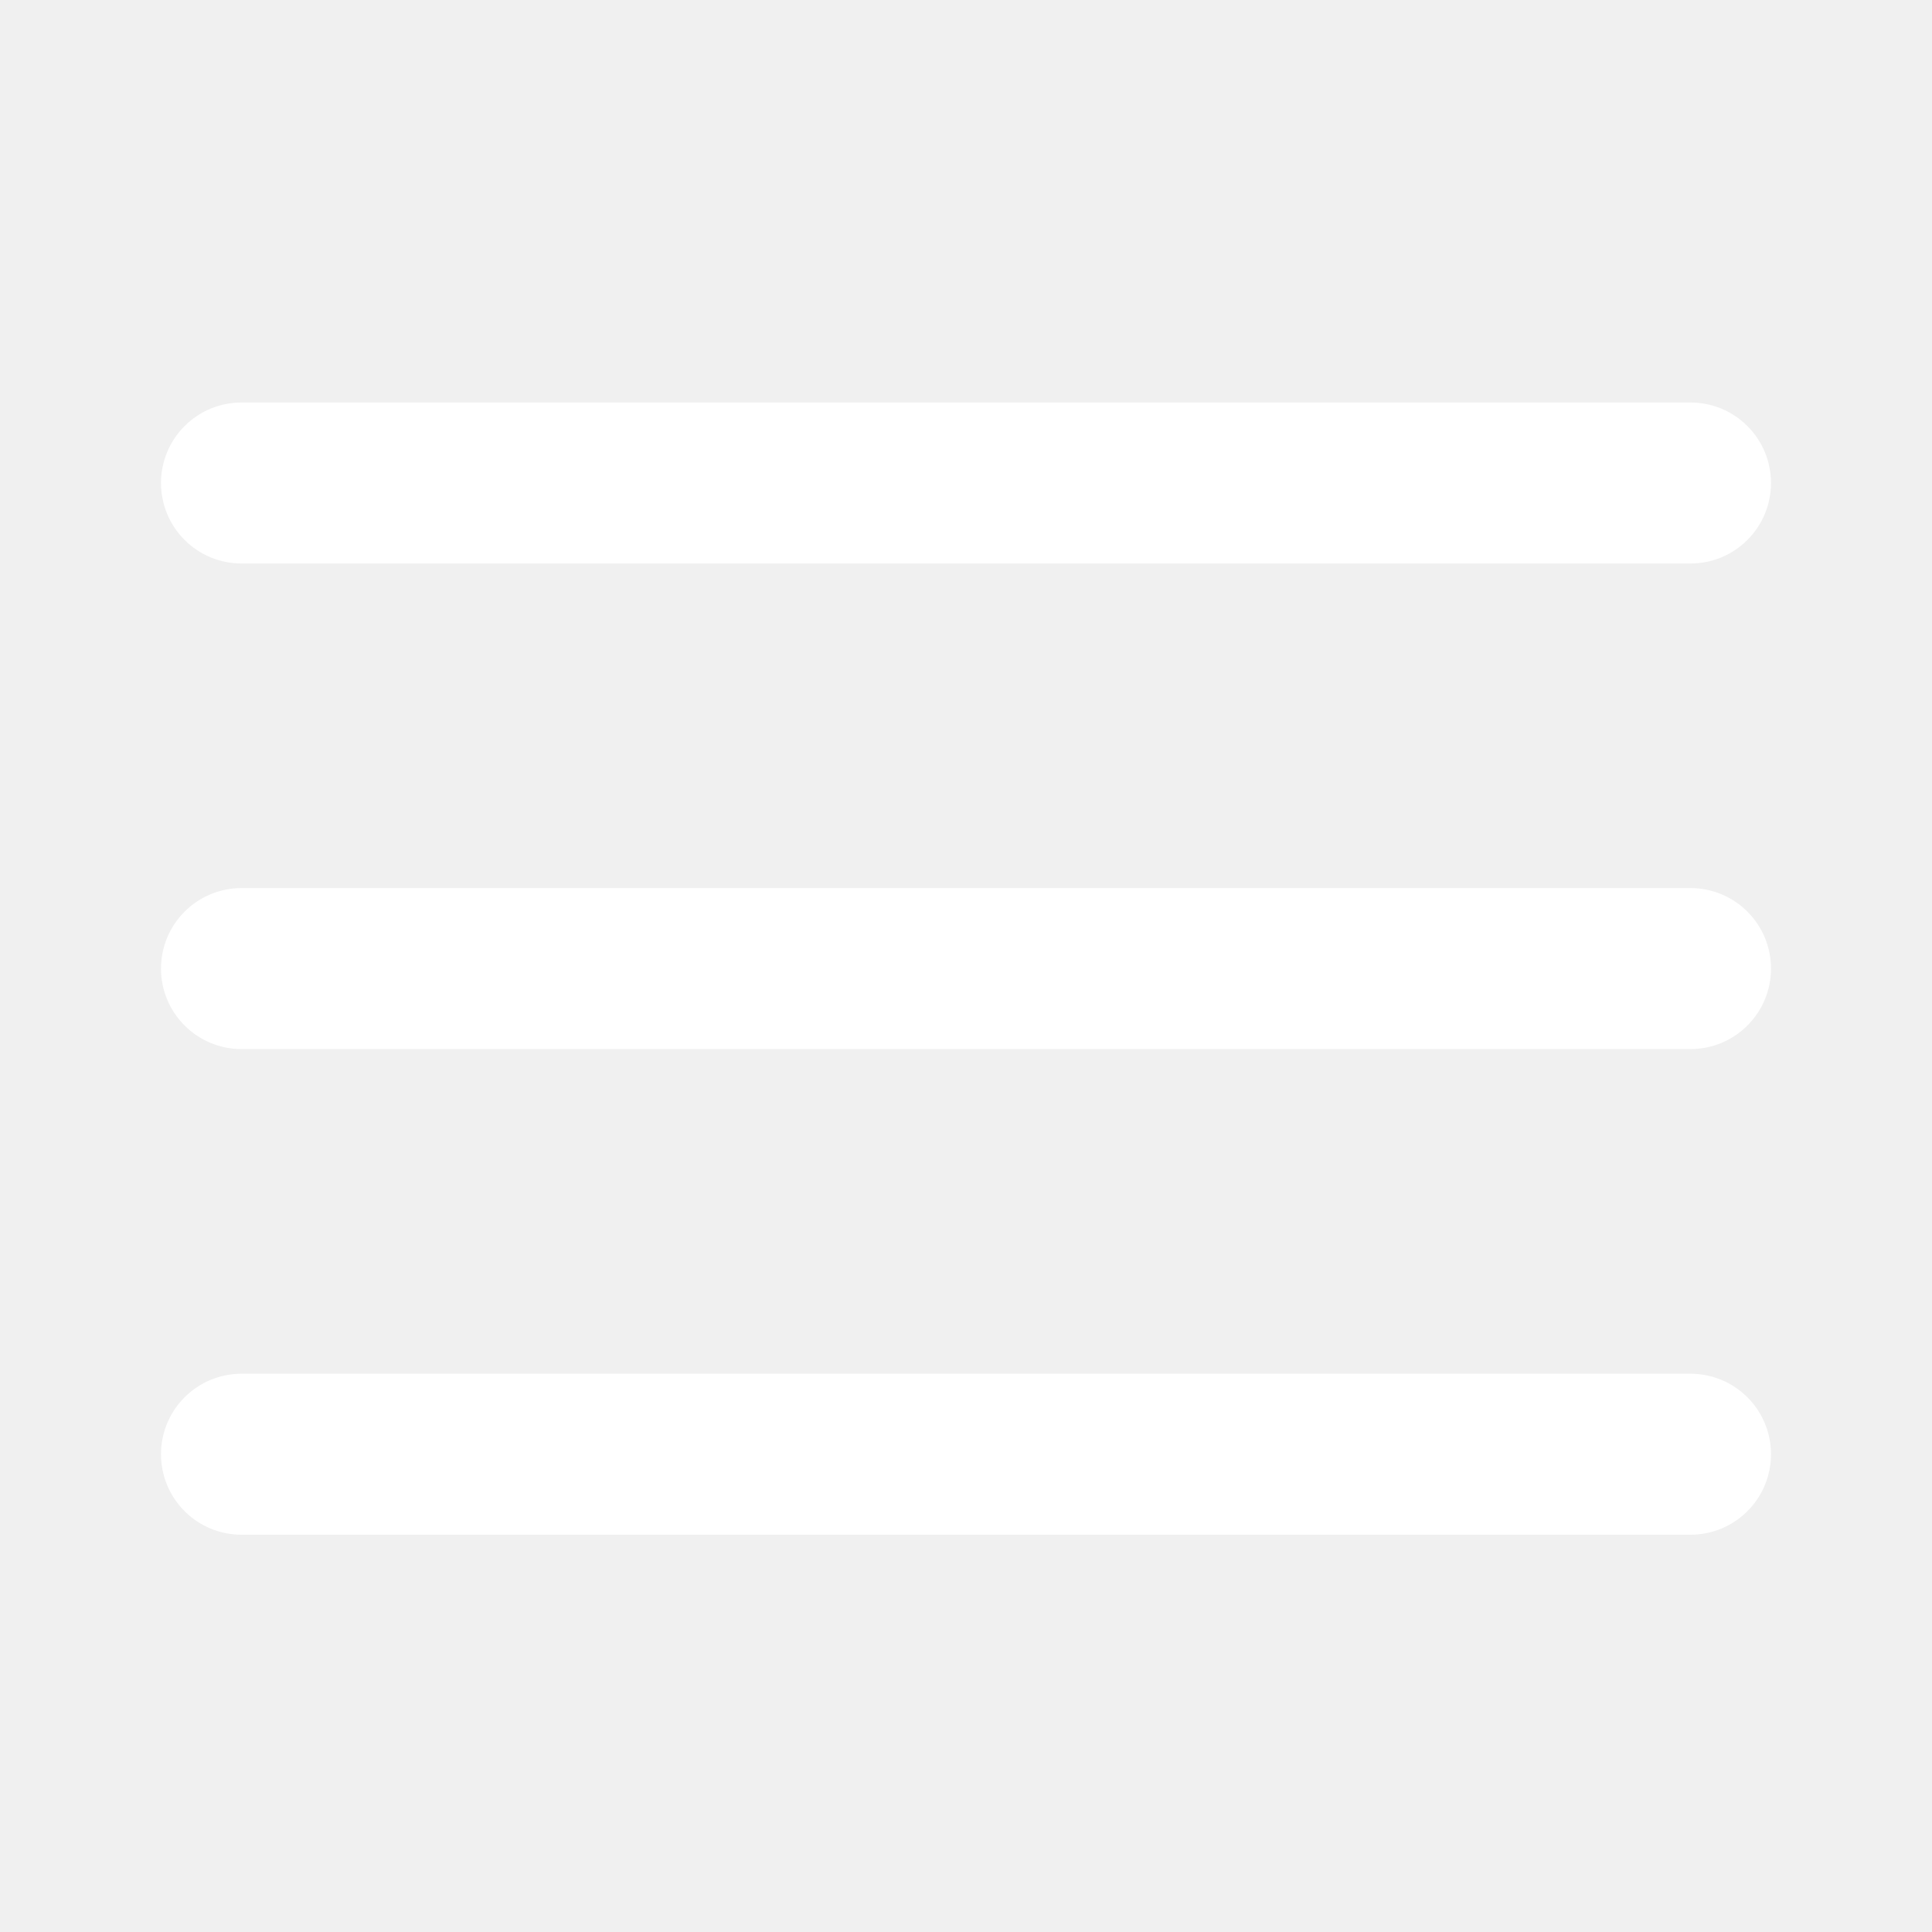
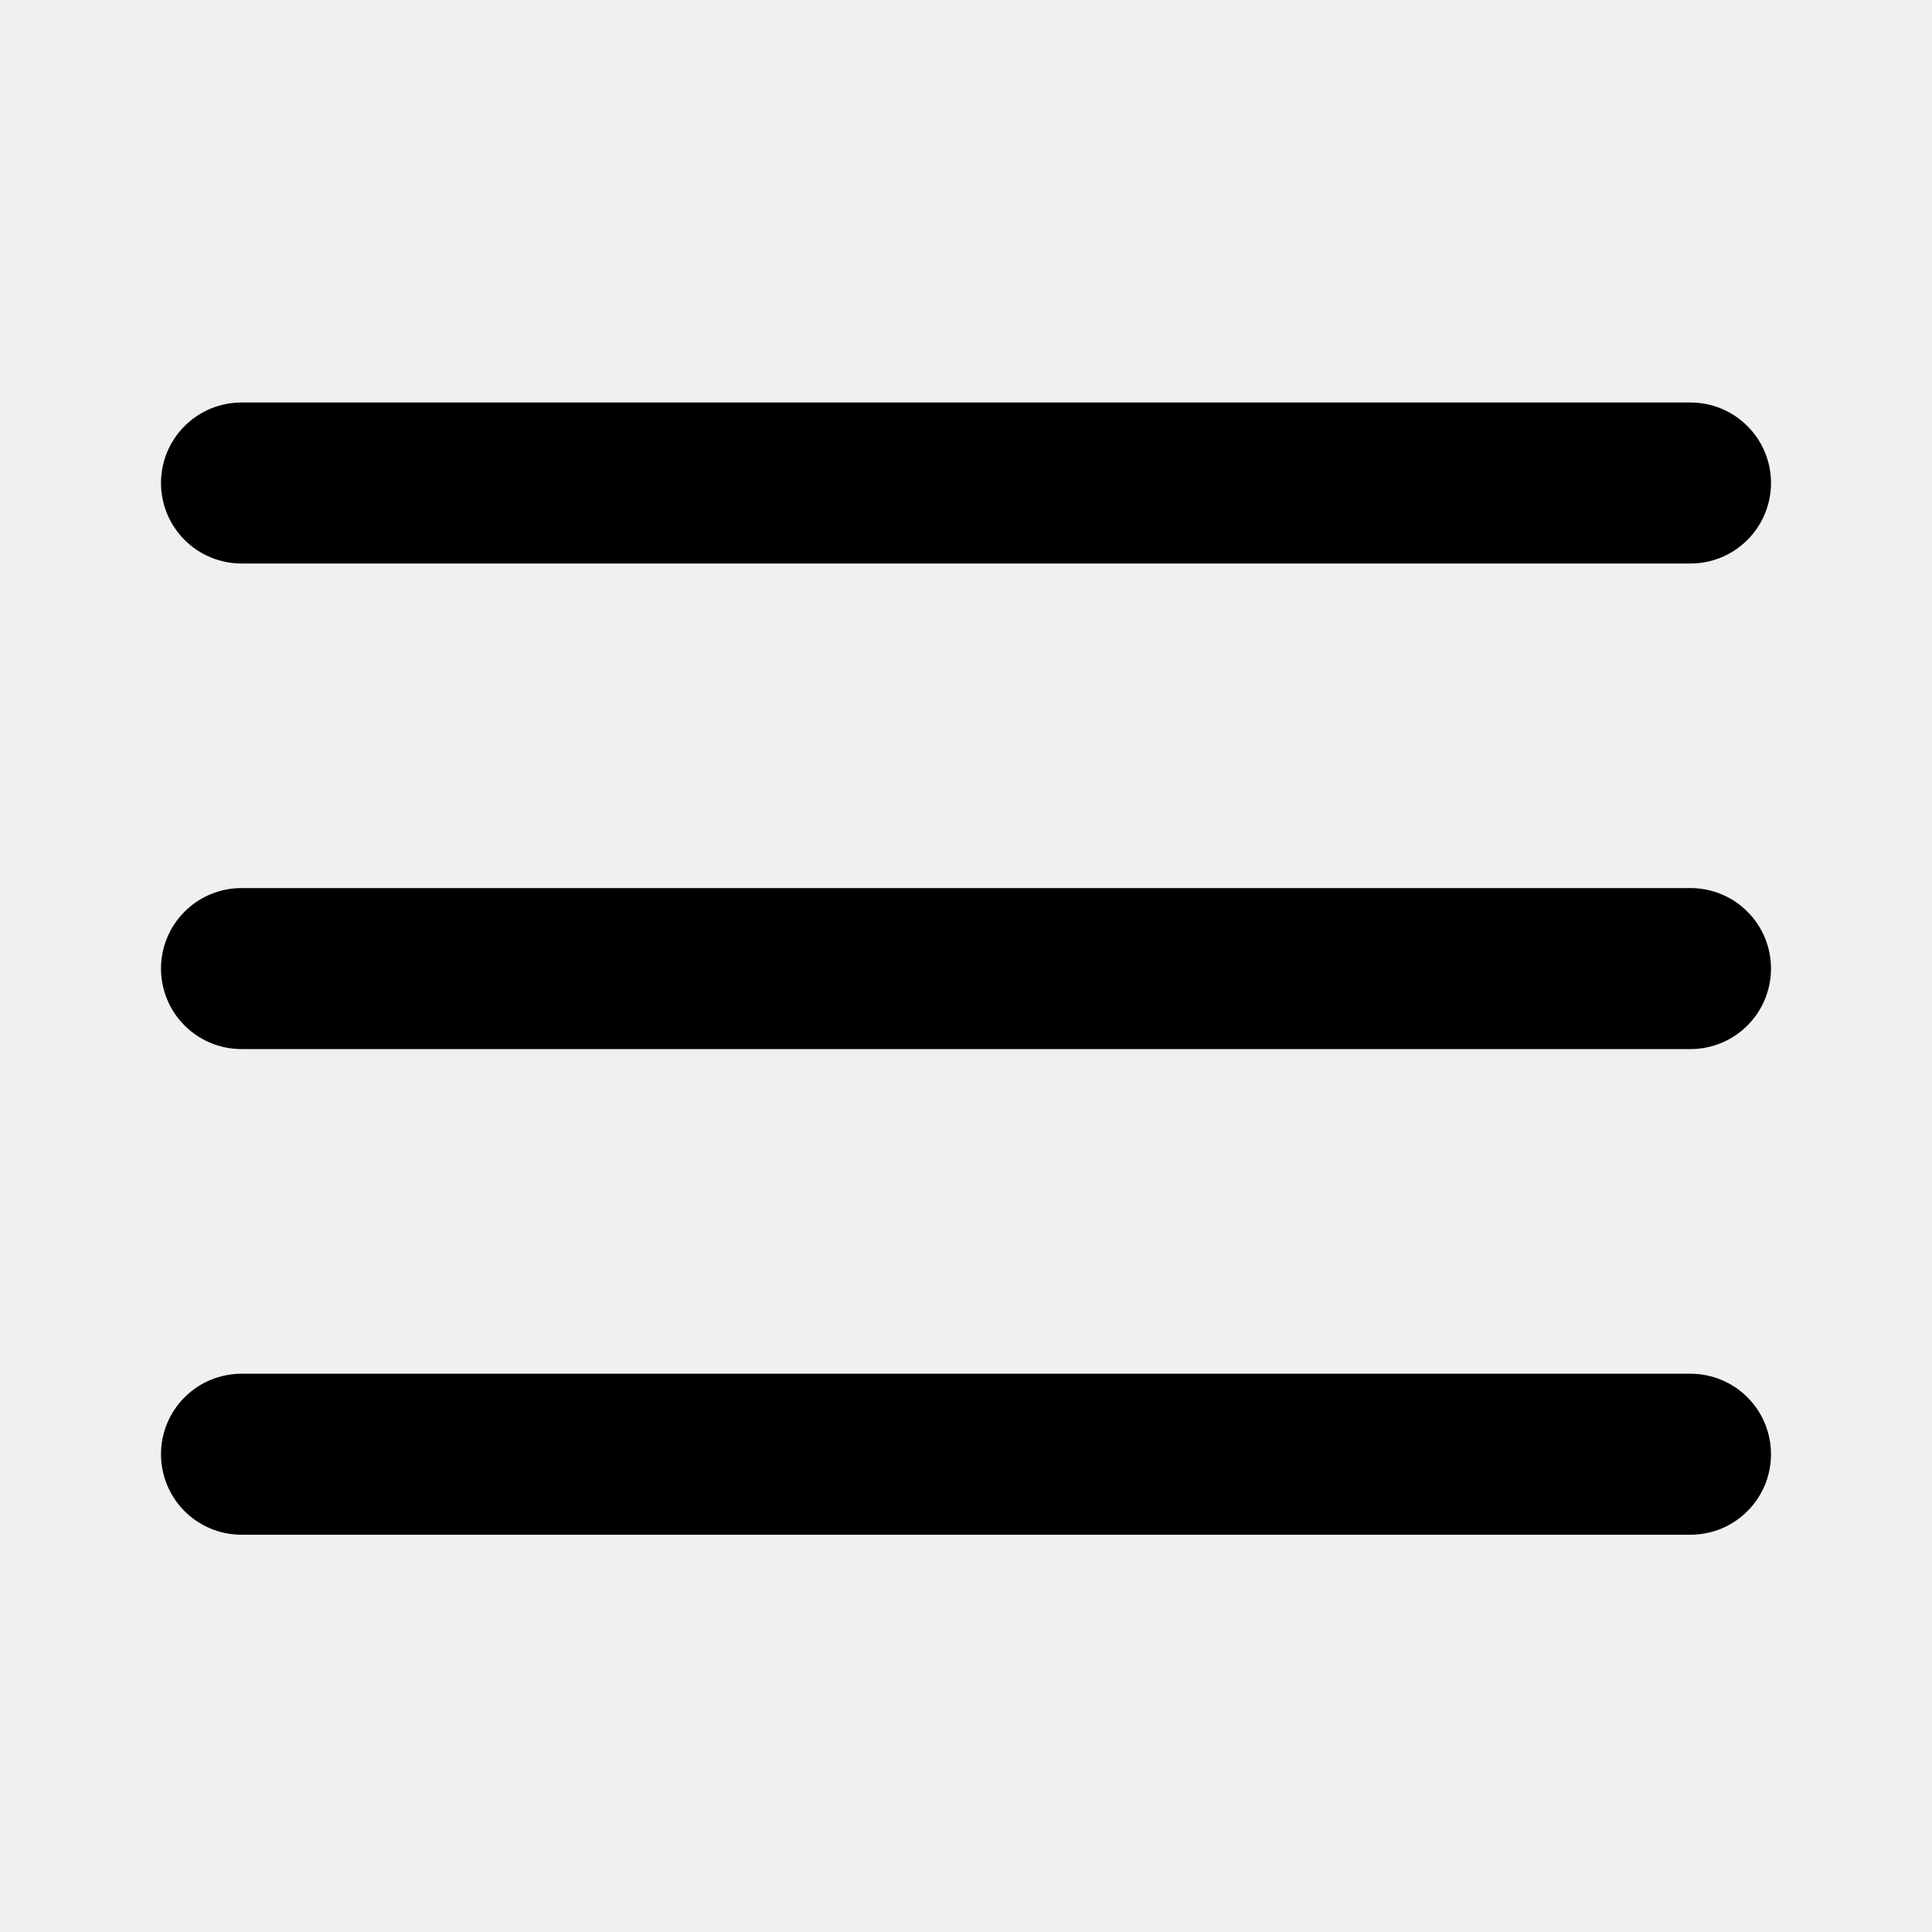
<svg xmlns="http://www.w3.org/2000/svg" width="24" height="24" viewBox="0 0 24 24" fill="none">
-   <path d="M2 6C2 5.735 2.105 5.48 2.293 5.293C2.48 5.105 2.735 5 3 5H21C21.265 5 21.52 5.105 21.707 5.293C21.895 5.48 22 5.735 22 6C22 6.265 21.895 6.52 21.707 6.707C21.52 6.895 21.265 7 21 7H3C2.735 7 2.48 6.895 2.293 6.707C2.105 6.52 2 6.265 2 6ZM2 12.032C2 11.767 2.105 11.512 2.293 11.325C2.48 11.137 2.735 11.032 3 11.032H21C21.265 11.032 21.52 11.137 21.707 11.325C21.895 11.512 22 11.767 22 12.032C22 12.297 21.895 12.552 21.707 12.739C21.52 12.927 21.265 13.032 21 13.032H3C2.735 13.032 2.48 12.927 2.293 12.739C2.105 12.552 2 12.297 2 12.032ZM3 17.065C2.735 17.065 2.48 17.17 2.293 17.358C2.105 17.545 2 17.8 2 18.065C2 18.33 2.105 18.585 2.293 18.772C2.48 18.96 2.735 19.065 3 19.065H21C21.265 19.065 21.52 18.96 21.707 18.772C21.895 18.585 22 18.33 22 18.065C22 17.8 21.895 17.545 21.707 17.358C21.52 17.17 21.265 17.065 21 17.065H3Z" fill="white" />
+   <path d="M2 6C2 5.735 2.105 5.48 2.293 5.293C2.48 5.105 2.735 5 3 5H21C21.265 5 21.52 5.105 21.707 5.293C21.895 5.48 22 5.735 22 6C22 6.265 21.895 6.52 21.707 6.707C21.52 6.895 21.265 7 21 7H3C2.735 7 2.48 6.895 2.293 6.707C2.105 6.52 2 6.265 2 6ZM2 12.032C2 11.767 2.105 11.512 2.293 11.325C2.48 11.137 2.735 11.032 3 11.032H21C21.265 11.032 21.52 11.137 21.707 11.325C21.895 11.512 22 11.767 22 12.032C22 12.297 21.895 12.552 21.707 12.739C21.52 12.927 21.265 13.032 21 13.032H3C2.735 13.032 2.48 12.927 2.293 12.739C2.105 12.552 2 12.297 2 12.032ZM3 17.065C2.735 17.065 2.48 17.17 2.293 17.358C2.105 17.545 2 17.8 2 18.065C2 18.33 2.105 18.585 2.293 18.772C2.48 18.96 2.735 19.065 3 19.065H21C21.265 19.065 21.52 18.96 21.707 18.772C21.895 18.585 22 18.33 22 18.065C22 17.8 21.895 17.545 21.707 17.358C21.52 17.17 21.265 17.065 21 17.065H3Z" fill="#000000" />
</svg>
